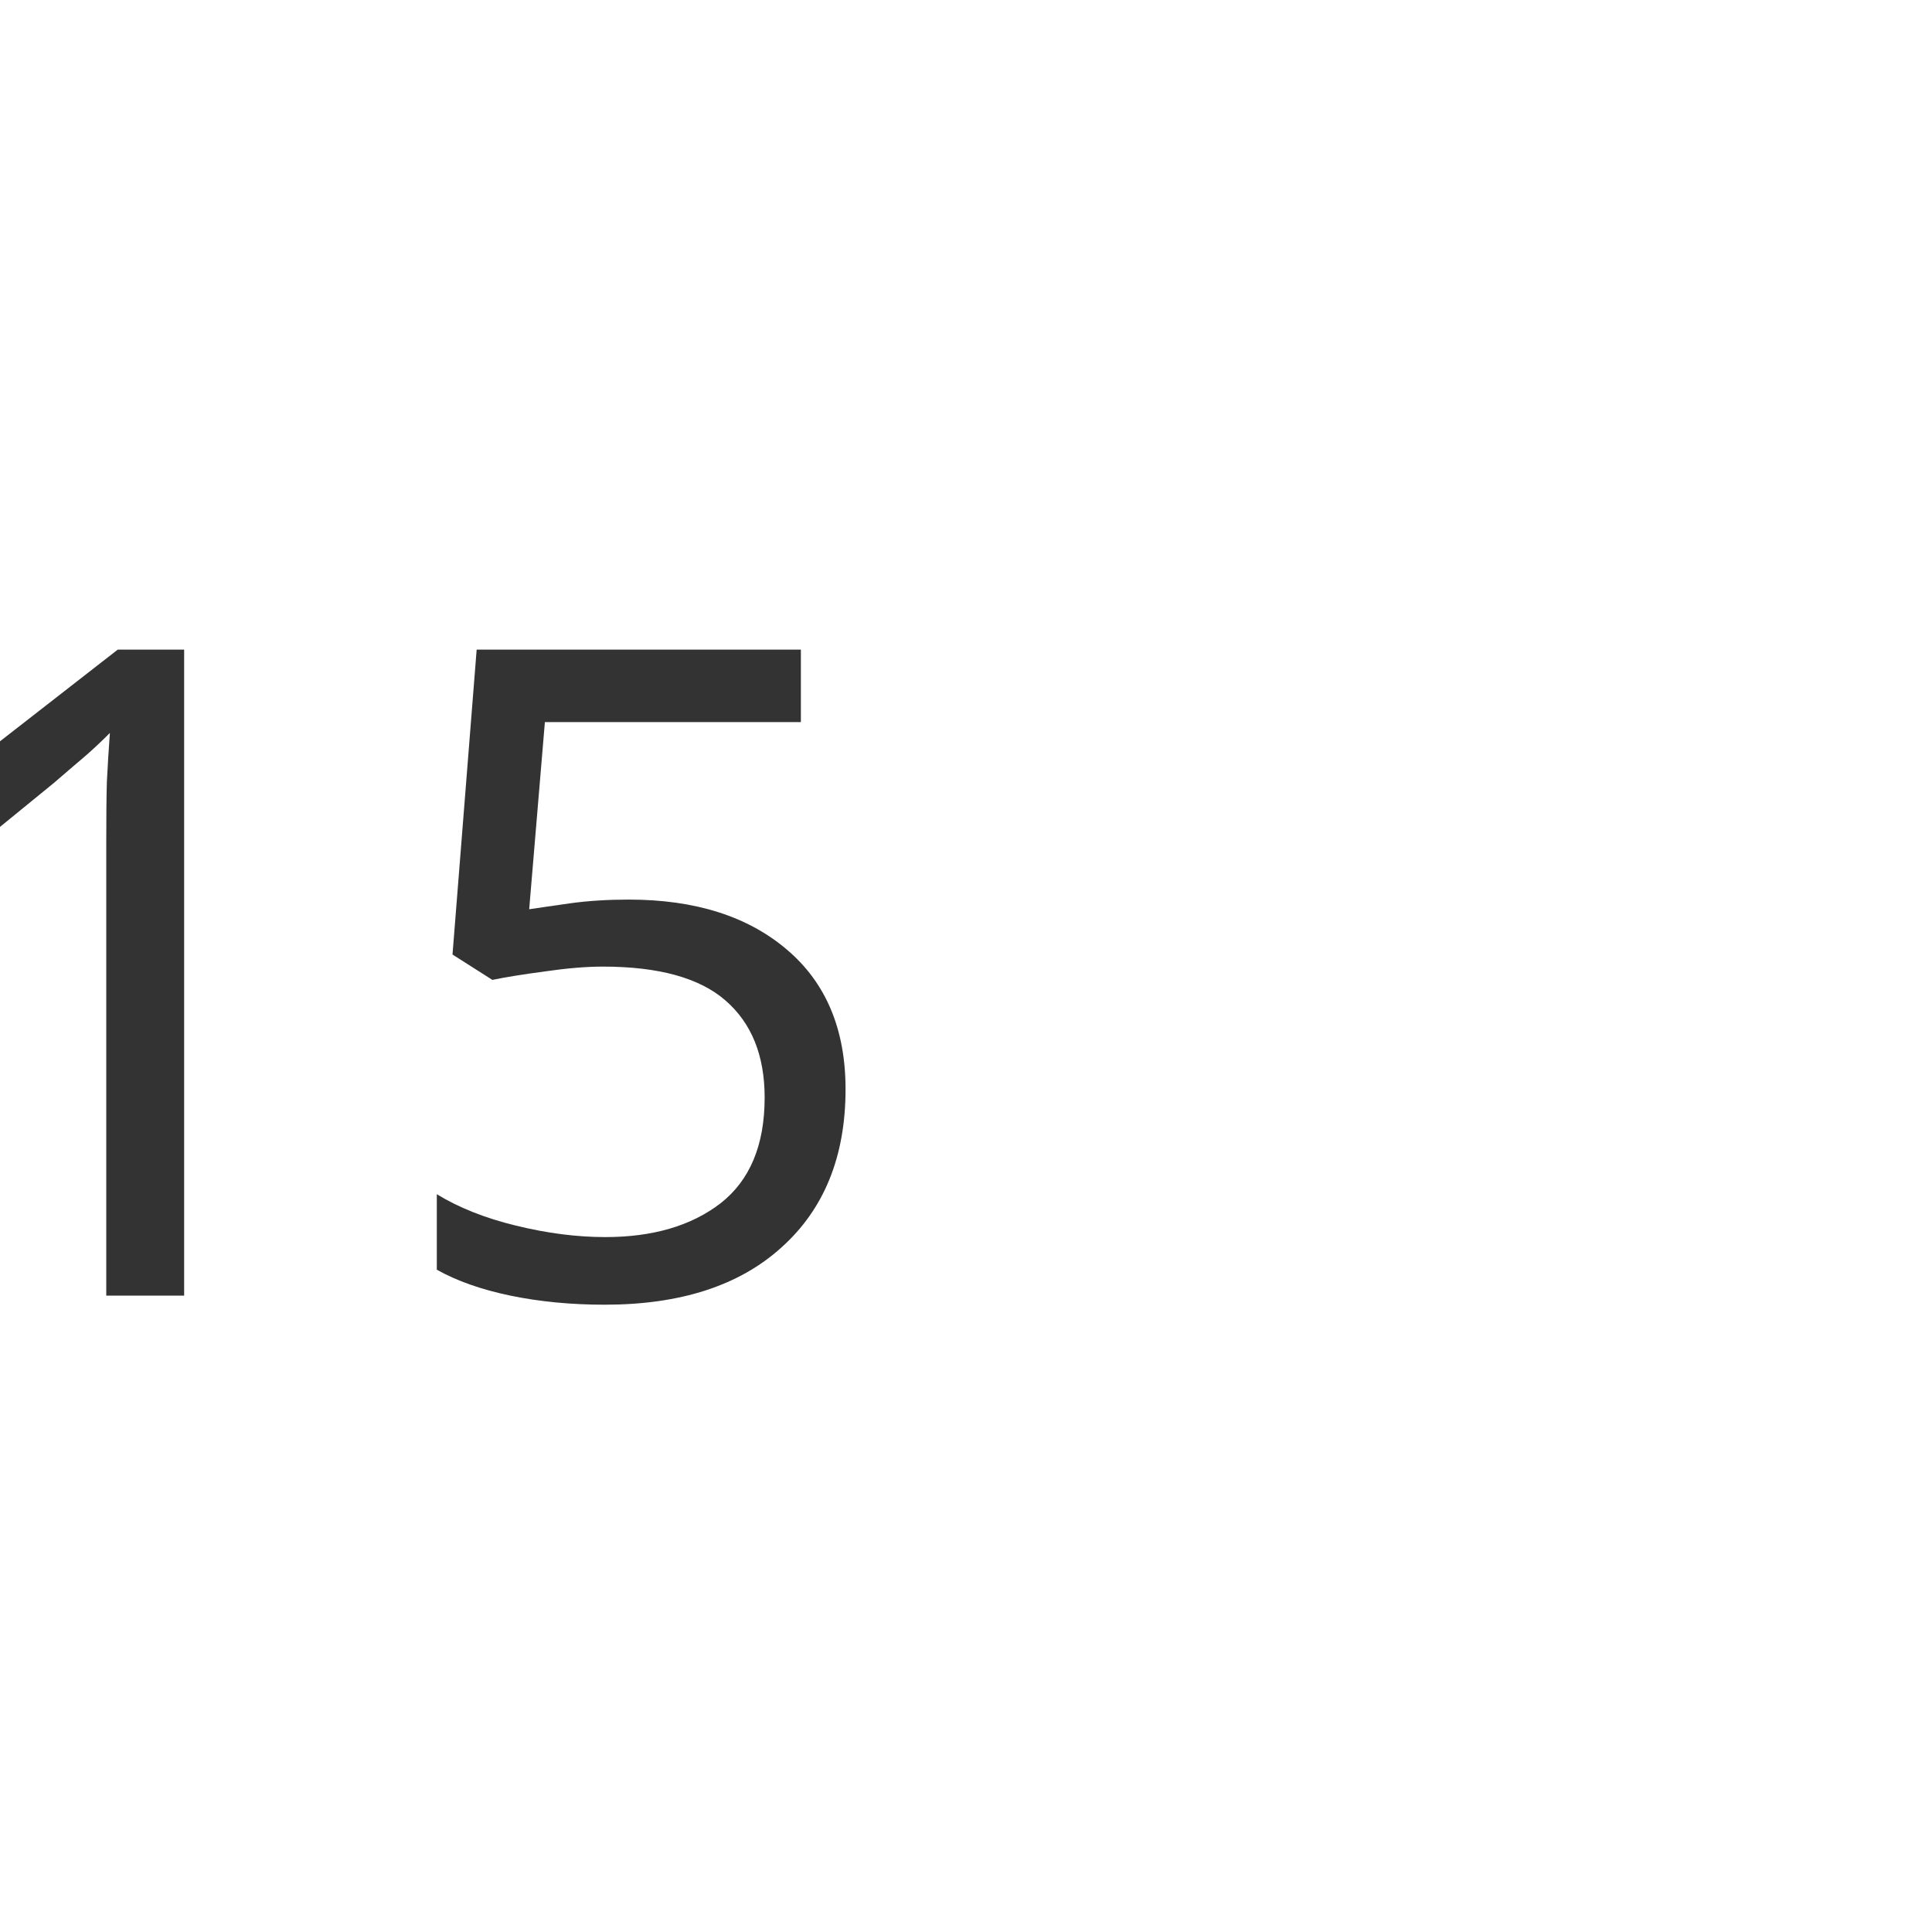
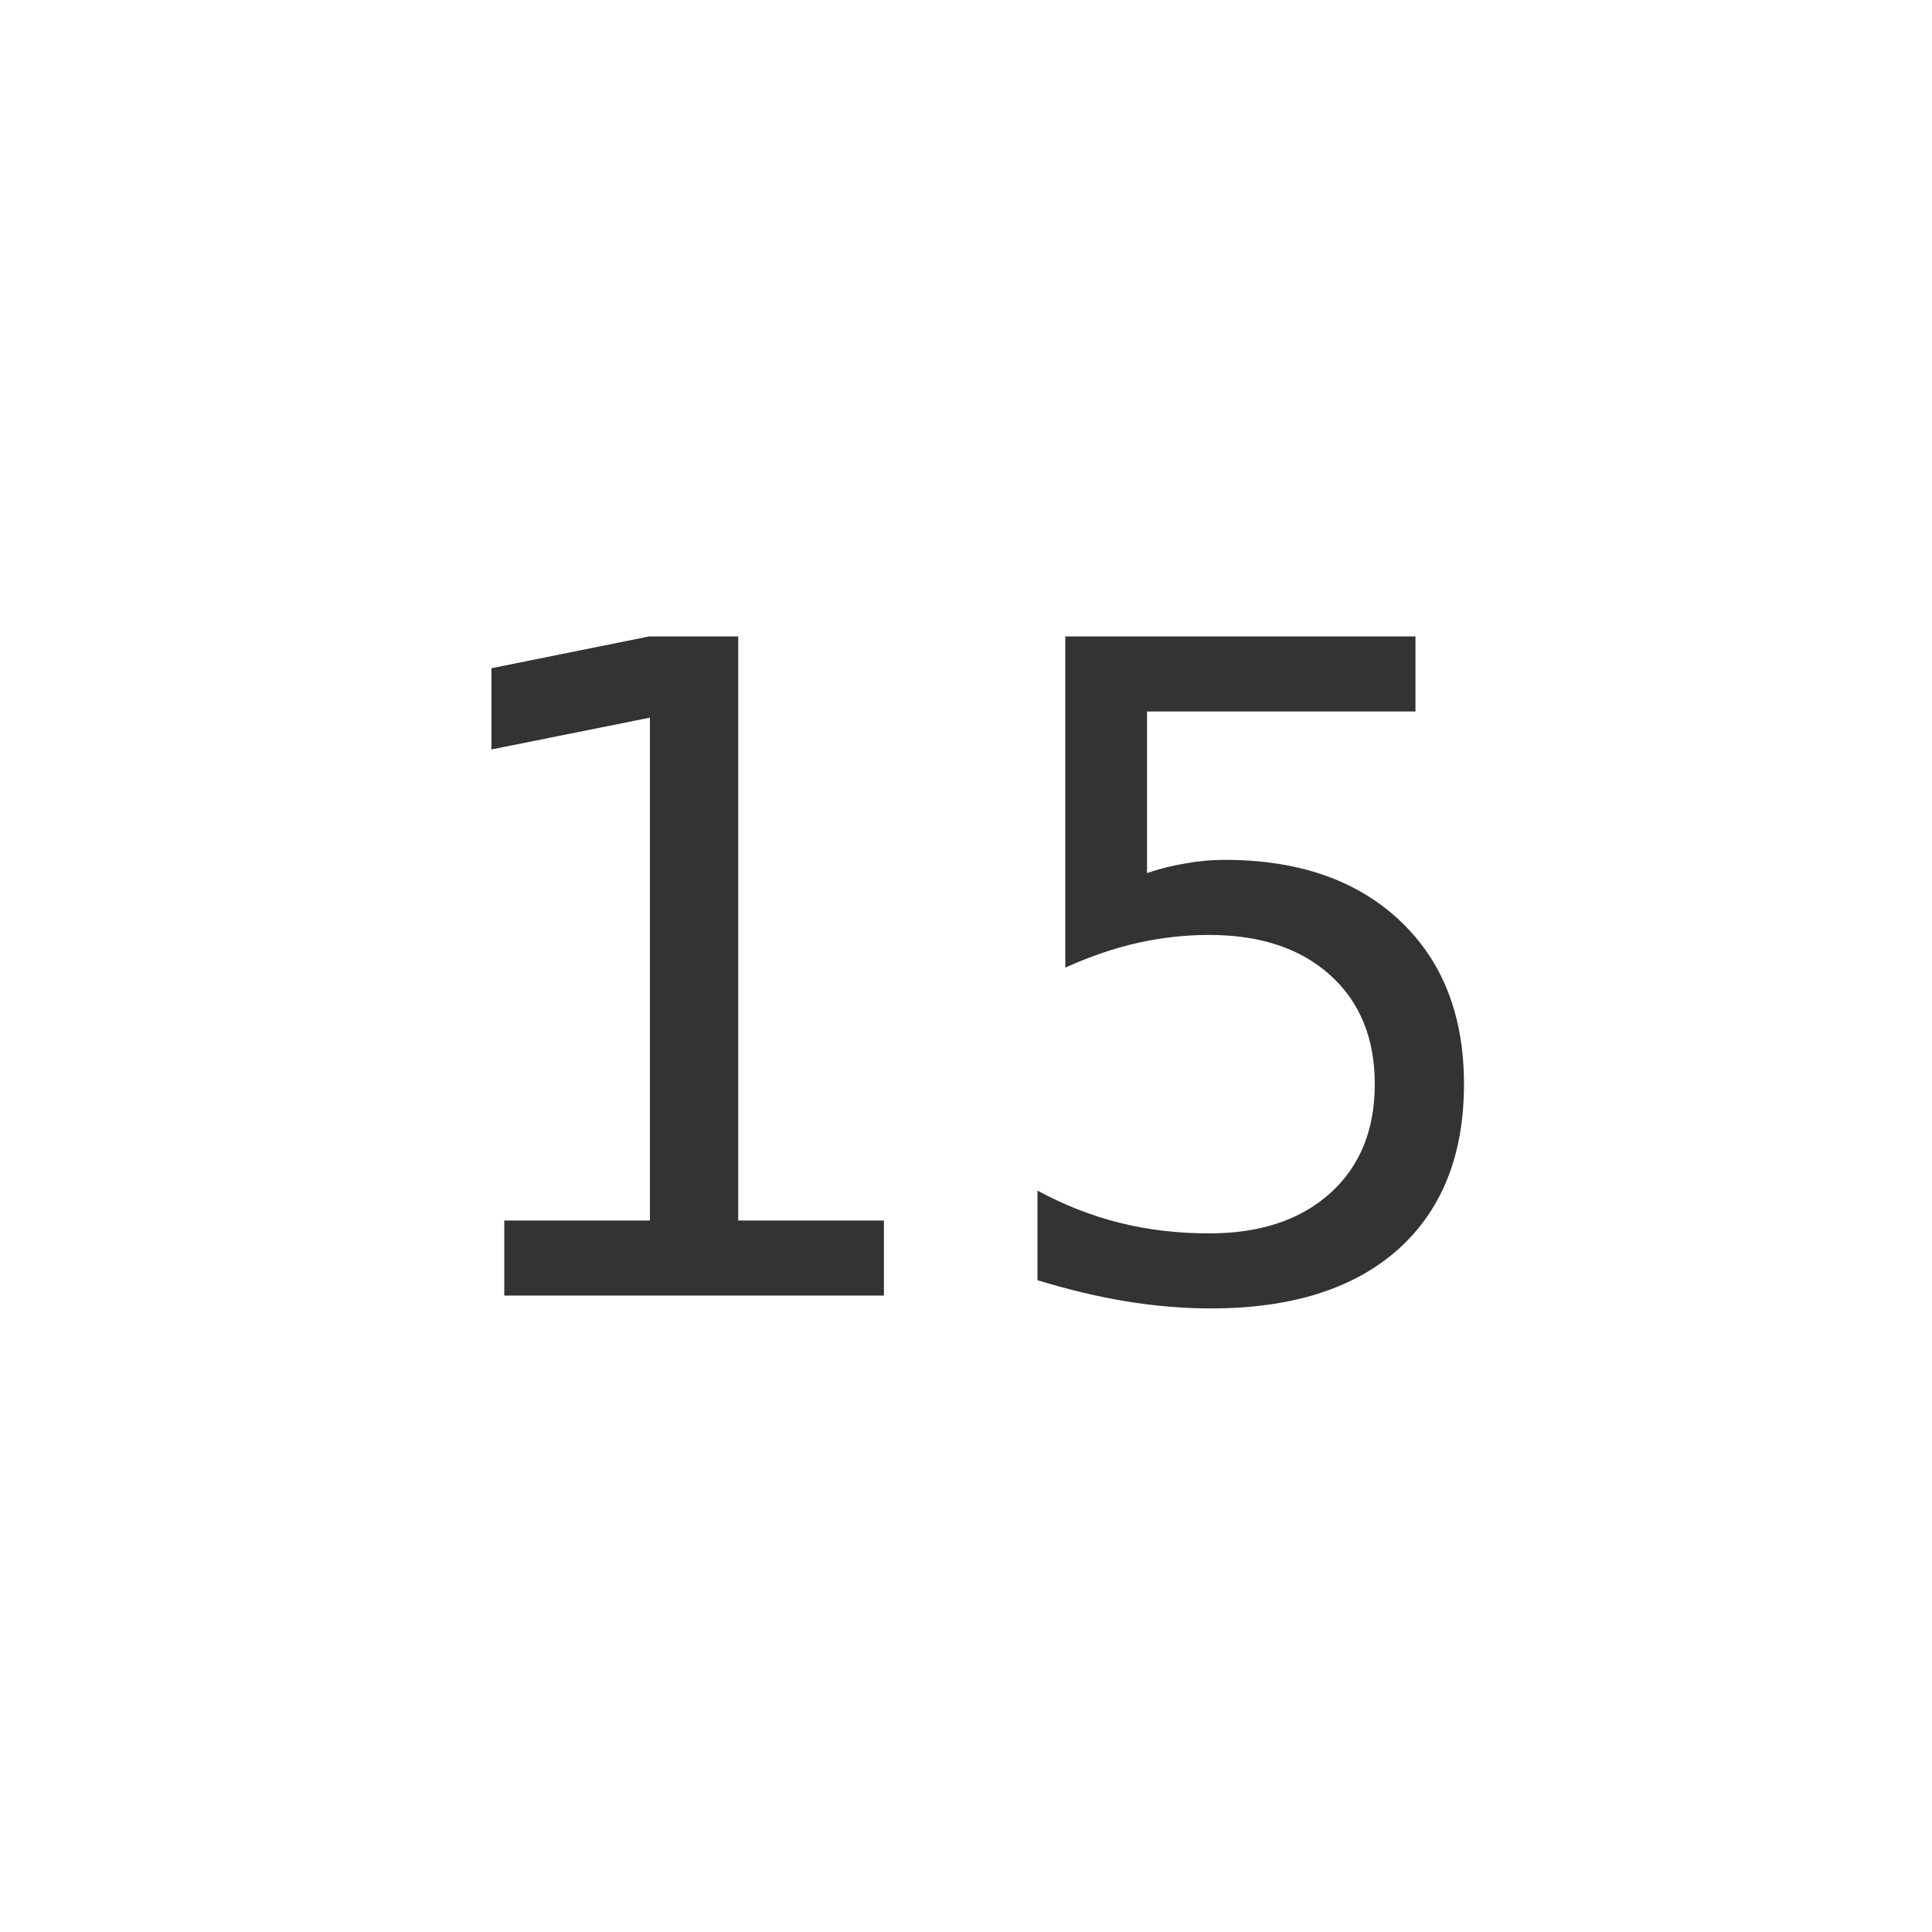
- <svg xmlns="http://www.w3.org/2000/svg" width="50" height="50" id="svg2" version="1.1">
+ <svg xmlns="http://www.w3.org/2000/svg" version="1.1" width="50" height="50" id="svg2">
  <defs id="defs4" />
-   <g id="layer1" transform="translate(0,-1002.362)" style="display:none">
-     <path style="opacity:0.289;color:#000000;fill:#d5bbdb;fill-opacity:1;stroke:#000000;stroke-width:0.2;stroke-linecap:butt;stroke-linejoin:miter;stroke-miterlimit:4;stroke-opacity:1;stroke-dasharray:none;stroke-dashoffset:0;marker:none;visibility:visible;display:inline;overflow:visible;enable-background:accumulate" id="path2985" d="m 40,18.039 c 0,12.291 -9.964,22.255 -22.255,22.255 -12.291,0 -22.255,-9.964 -22.255,-22.255 0,-12.291 9.964,-22.255 22.255,-22.255 C 30.036,-4.216 40,5.748 40,18.039 z" transform="matrix(1.118323,0,0,1.118323,5.15525,1007.188)" />
+   <g transform="translate(0,-1002.362)" id="layer1" style="display:none">
+     <path d="m 40,18.039 a 22.255,22.255 0 1 1 -44.51,0 22.255,22.255 0 1 1 44.51,0 z" transform="matrix(1.118323,0,0,1.118323,5.15525,1007.188)" id="path2985" style="opacity:0.289;color:#000000;fill:#d5bbdb;fill-opacity:1;stroke:#000000;stroke-width:0.2;stroke-linecap:butt;stroke-linejoin:miter;stroke-miterlimit:4;stroke-opacity:1;stroke-dasharray:none;stroke-dashoffset:0;marker:none;visibility:visible;display:inline;overflow:visible;enable-background:accumulate" />
  </g>
  <g id="layer3">
-     <text xml:space="preserve" style="font-size:23.4px;font-style:normal;font-weight:normal;text-align:center;line-height:125%;letter-spacing:0px;word-spacing:0px;text-anchor:middle;fill:#333333;fill-opacity:1;stroke:none;font-family:Sans" x="25.046" y="33.529" id="text3838">
-       <tspan id="tspan3840" x="25.046" y="33.529">15</tspan>
-     </text>
+     <g id="text3838" style="font-size:23.4px;font-style:normal;font-weight:normal;text-align:center;line-height:125%;letter-spacing:0px;word-spacing:0px;text-anchor:middle;fill:#333333;fill-opacity:1;stroke:none;font-family:Sans">
+       <path d="m 13.049,31.587 3.771,0 0,-13.014 -4.102,0.823 0,-2.102 4.079,-0.823 2.308,0 0,15.116 3.771,0 0,1.942 -9.826,0 0,-1.942" id="path3261" />
+       <path d="m 27.571,16.471 9.061,0 0,1.942 -6.947,0 0,4.182 c 0.335,-0.114 0.67,-0.198 1.005,-0.251 0.335,-0.061 0.67,-0.091 1.005,-0.091 1.904,1.1e-5 3.413,0.522 4.525,1.565 1.112,1.044 1.668,2.457 1.668,4.239 -1.3e-5,1.836 -0.571,3.264 -1.714,4.285 -1.143,1.013 -2.754,1.52 -4.833,1.52 -0.716,-1e-6 -1.447,-0.061 -2.194,-0.183 -0.739,-0.122 -1.504,-0.305 -2.297,-0.548 l 0,-2.319 c 0.686,0.373 1.394,0.651 2.125,0.834 0.731,0.183 1.504,0.274 2.319,0.274 1.318,10e-7 2.361,-0.347 3.131,-1.04 0.769,-0.693 1.154,-1.634 1.154,-2.822 -1.1e-5,-1.188 -0.385,-2.129 -1.154,-2.822 -0.769,-0.693 -1.813,-1.04 -3.131,-1.04 -0.617,9e-6 -1.234,0.069 -1.851,0.206 -0.609,0.137 -1.234,0.35 -1.874,0.64 l 0,-8.569" id="path3263" />
+     </g>
  </g>
</svg>
